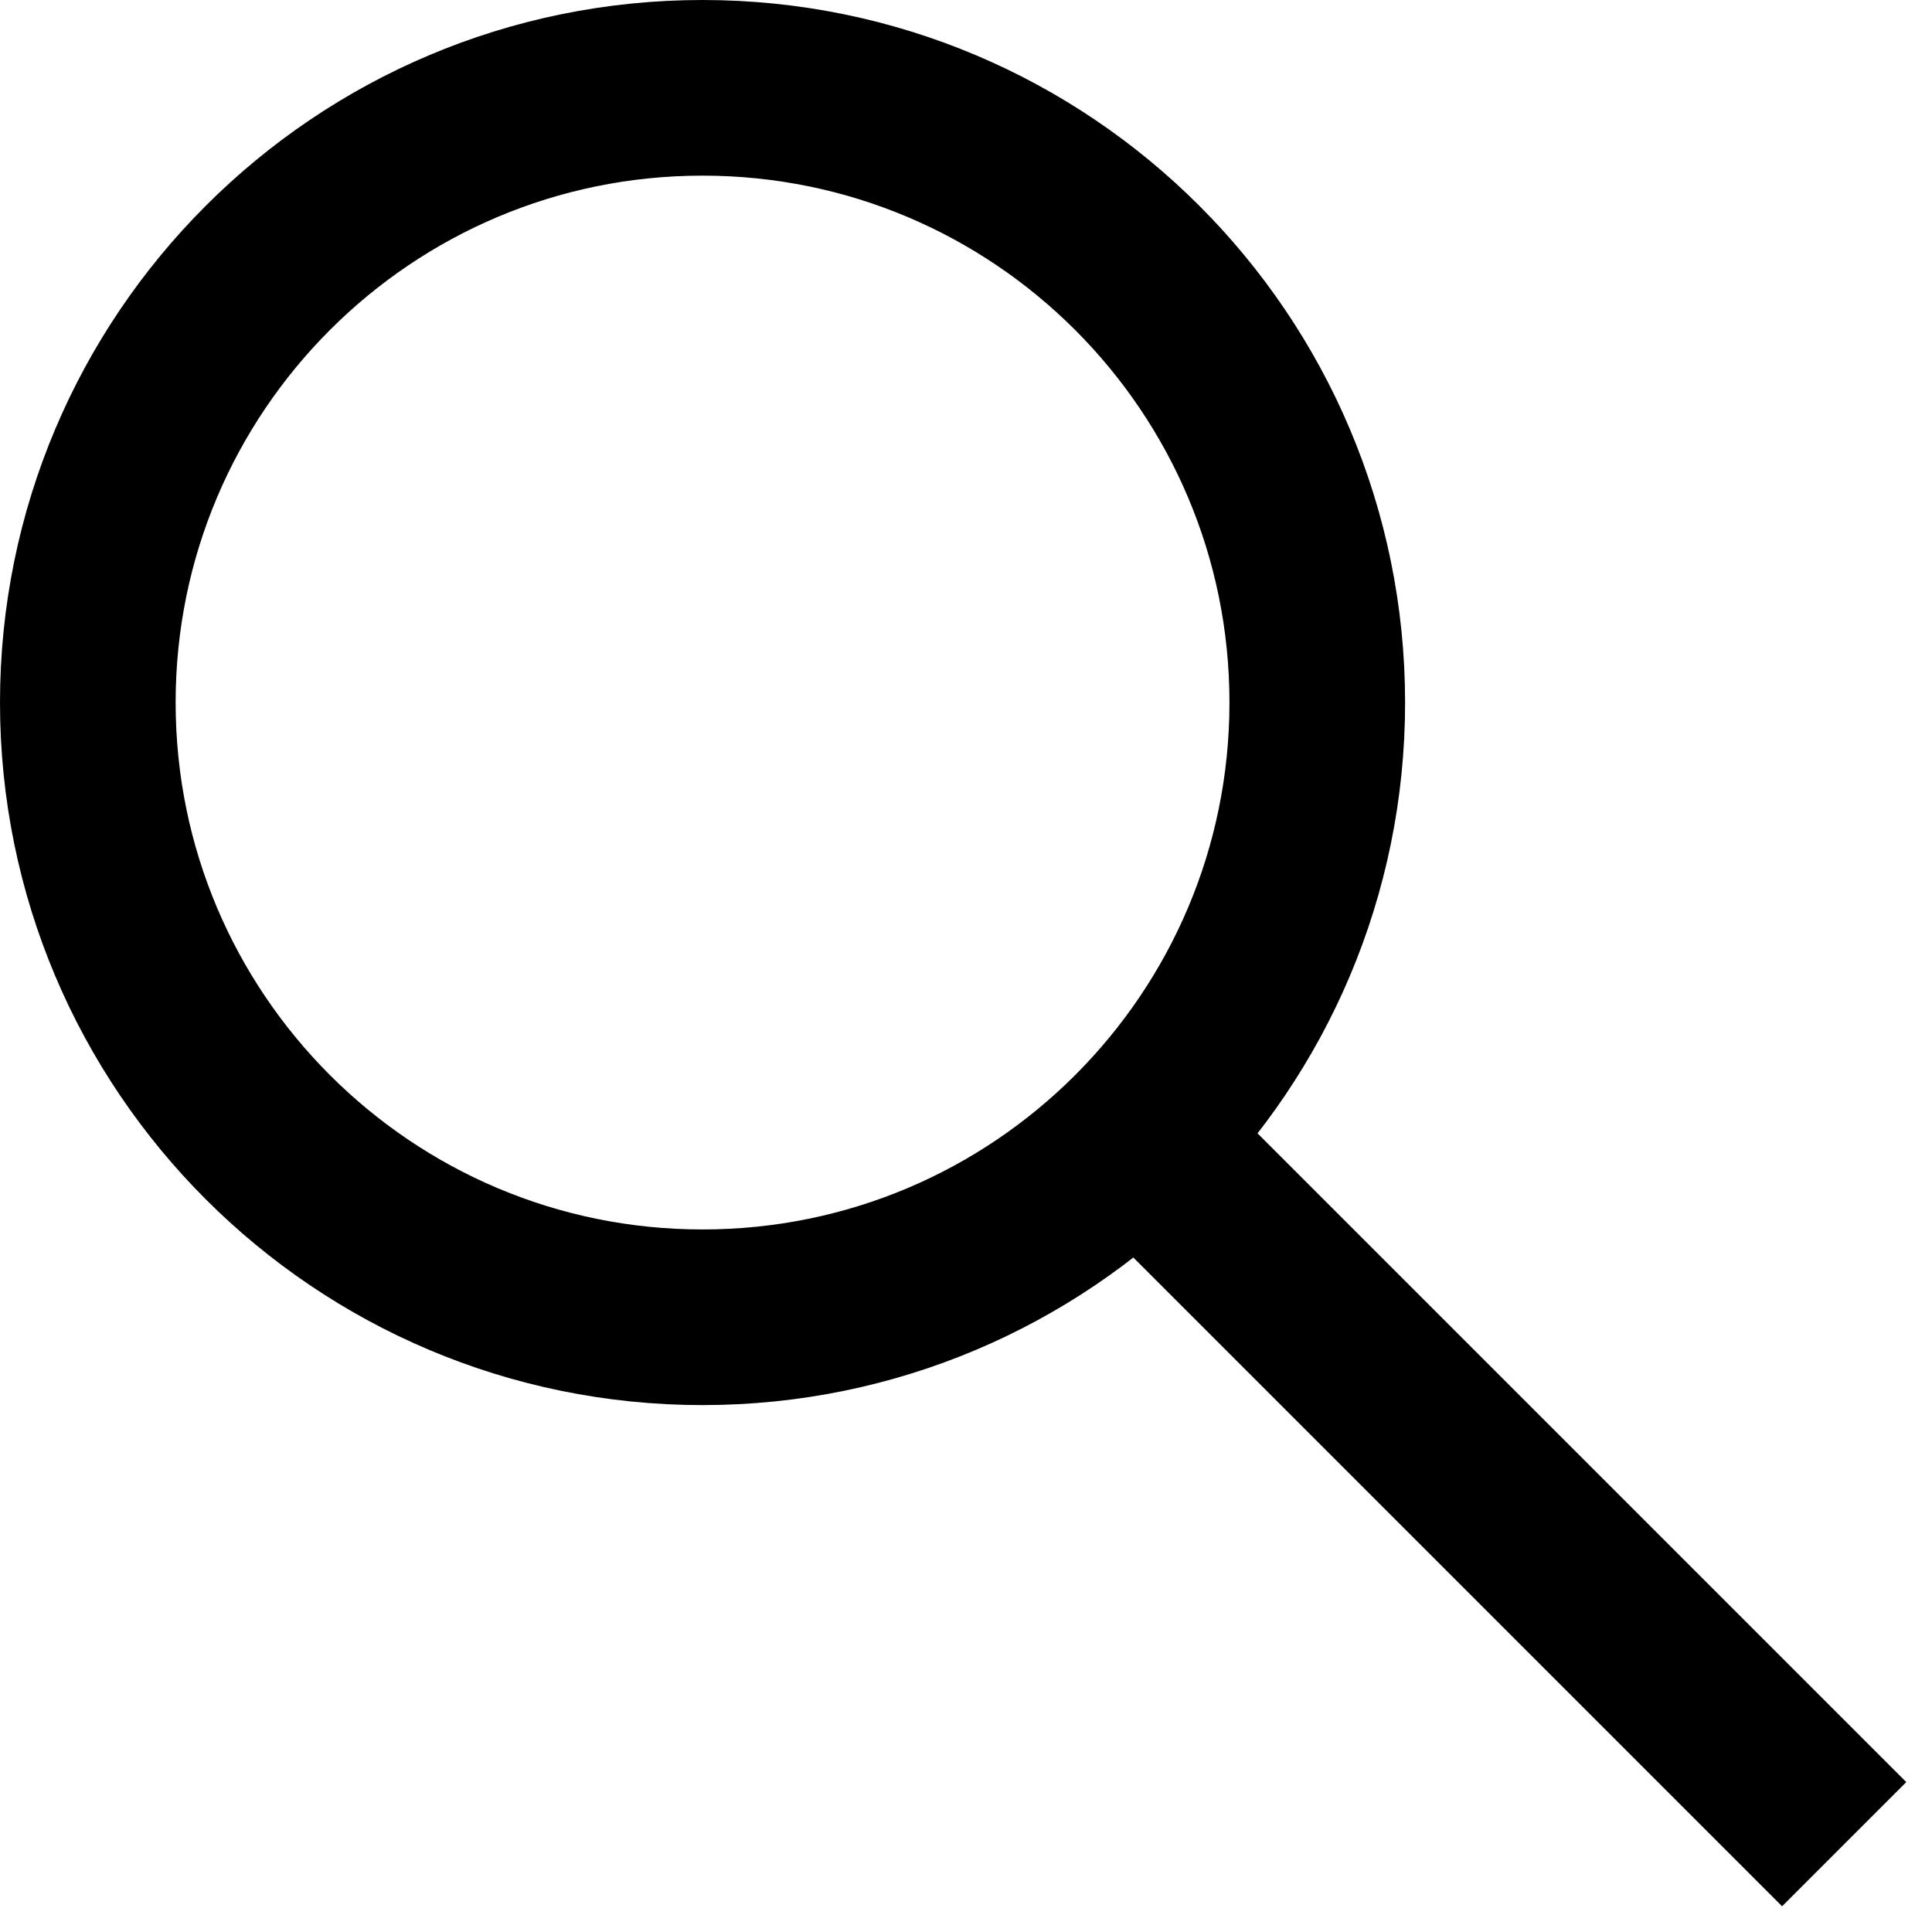
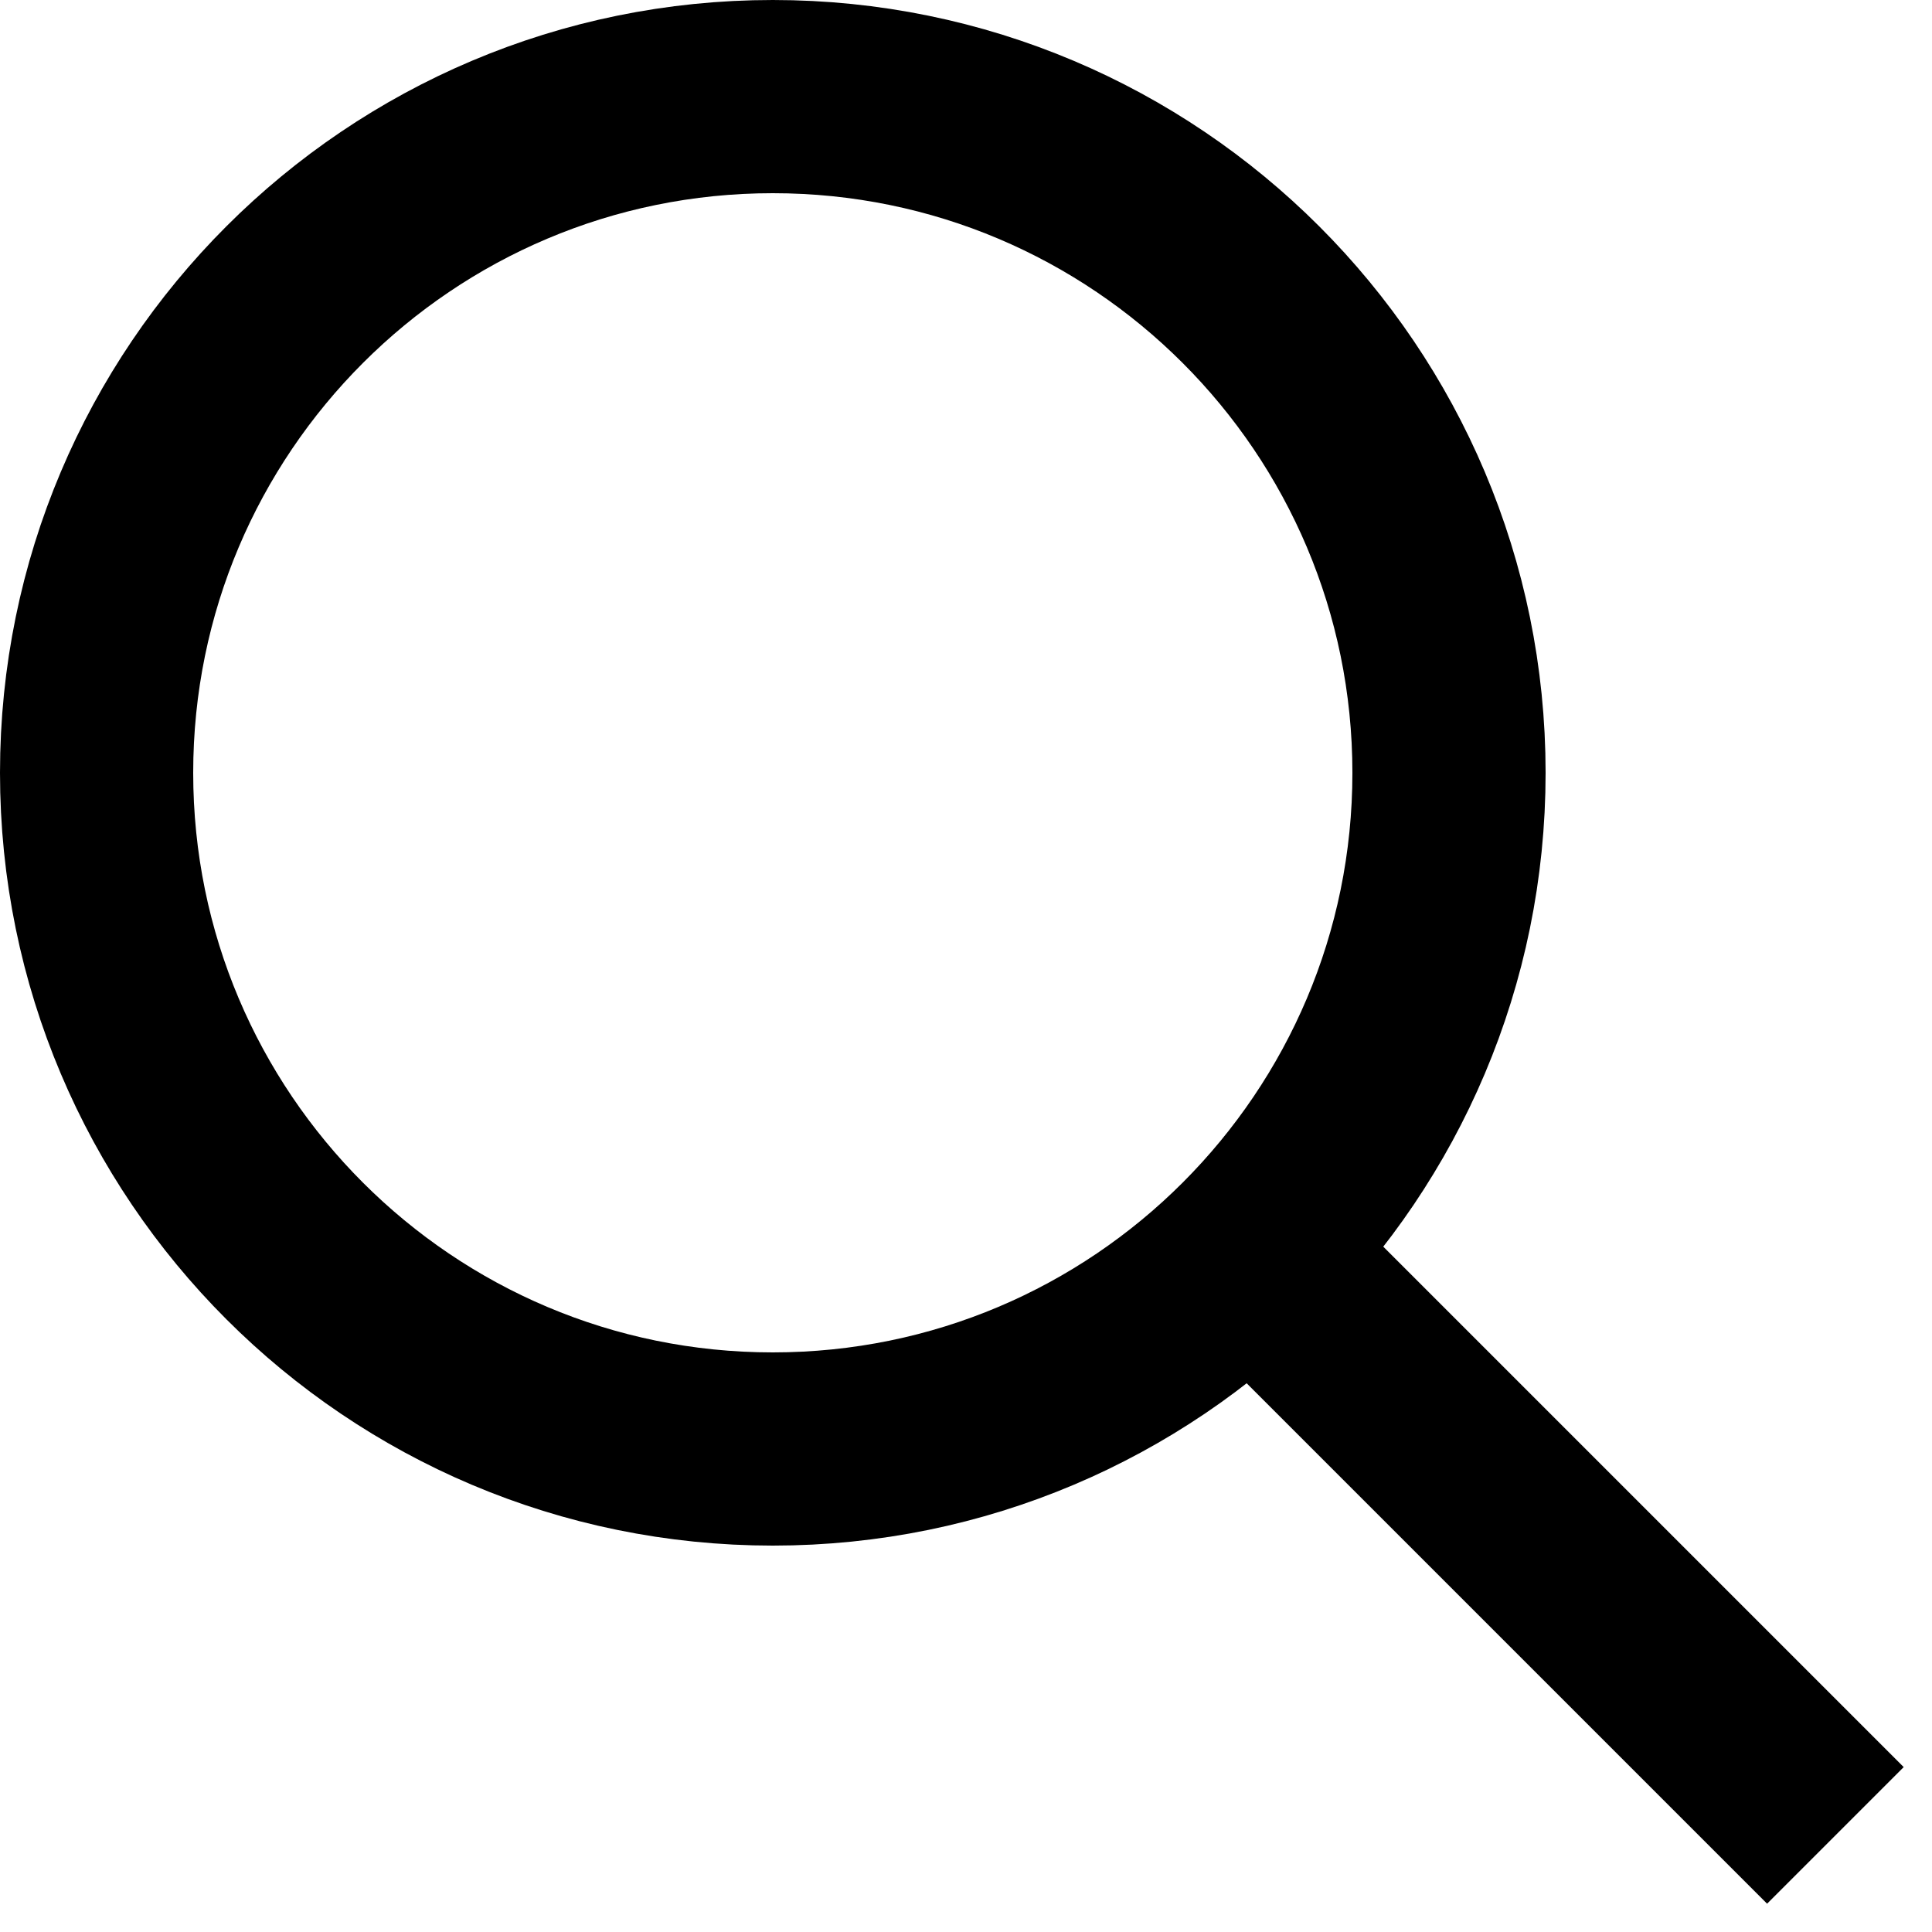
- <svg xmlns="http://www.w3.org/2000/svg" width="11" height="11" viewBox="0 0 11 11" fill="none">
+ <svg xmlns="http://www.w3.org/2000/svg" width="10" height="10" viewBox="0 0 10 10" fill="none">
  <circle cx="4" cy="4" r="3.5" stroke="black" stroke-linecap="round" />
-   <path d="M10.5 10.5L6.5 6.5" stroke="black" />
+   <path d="M9.5 9.5L6.5 6.5" stroke="black" />
</svg>
